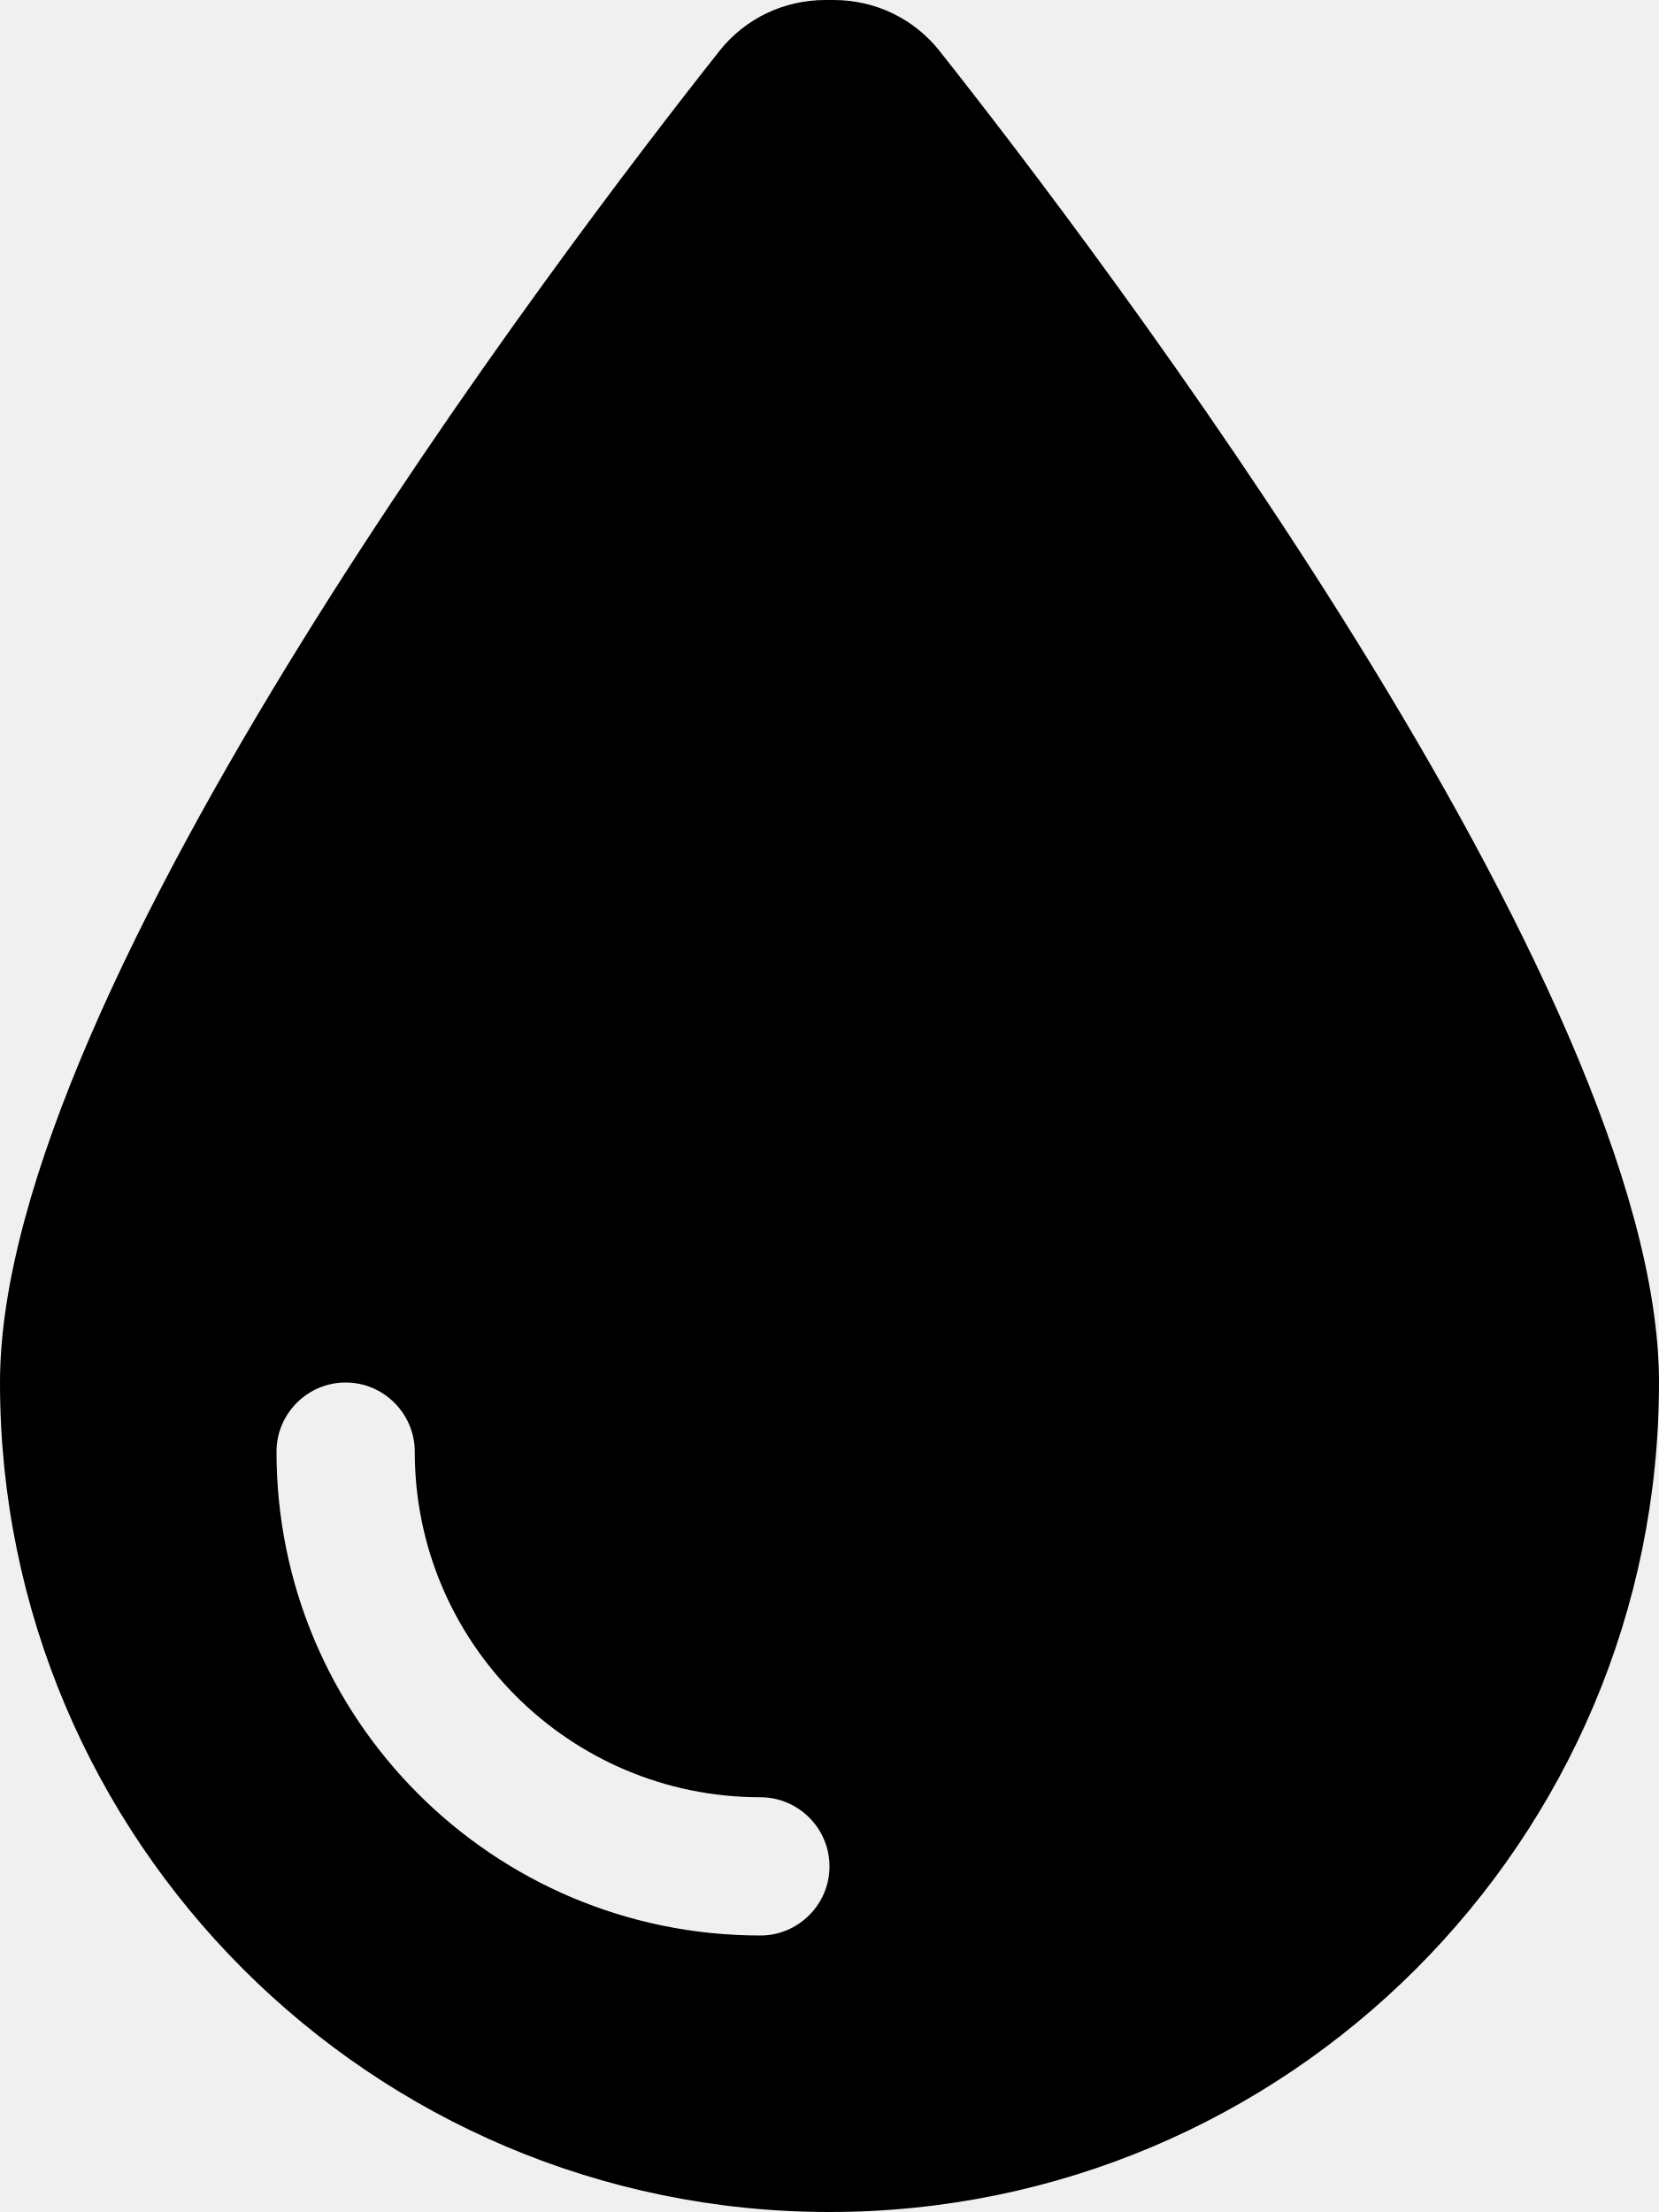
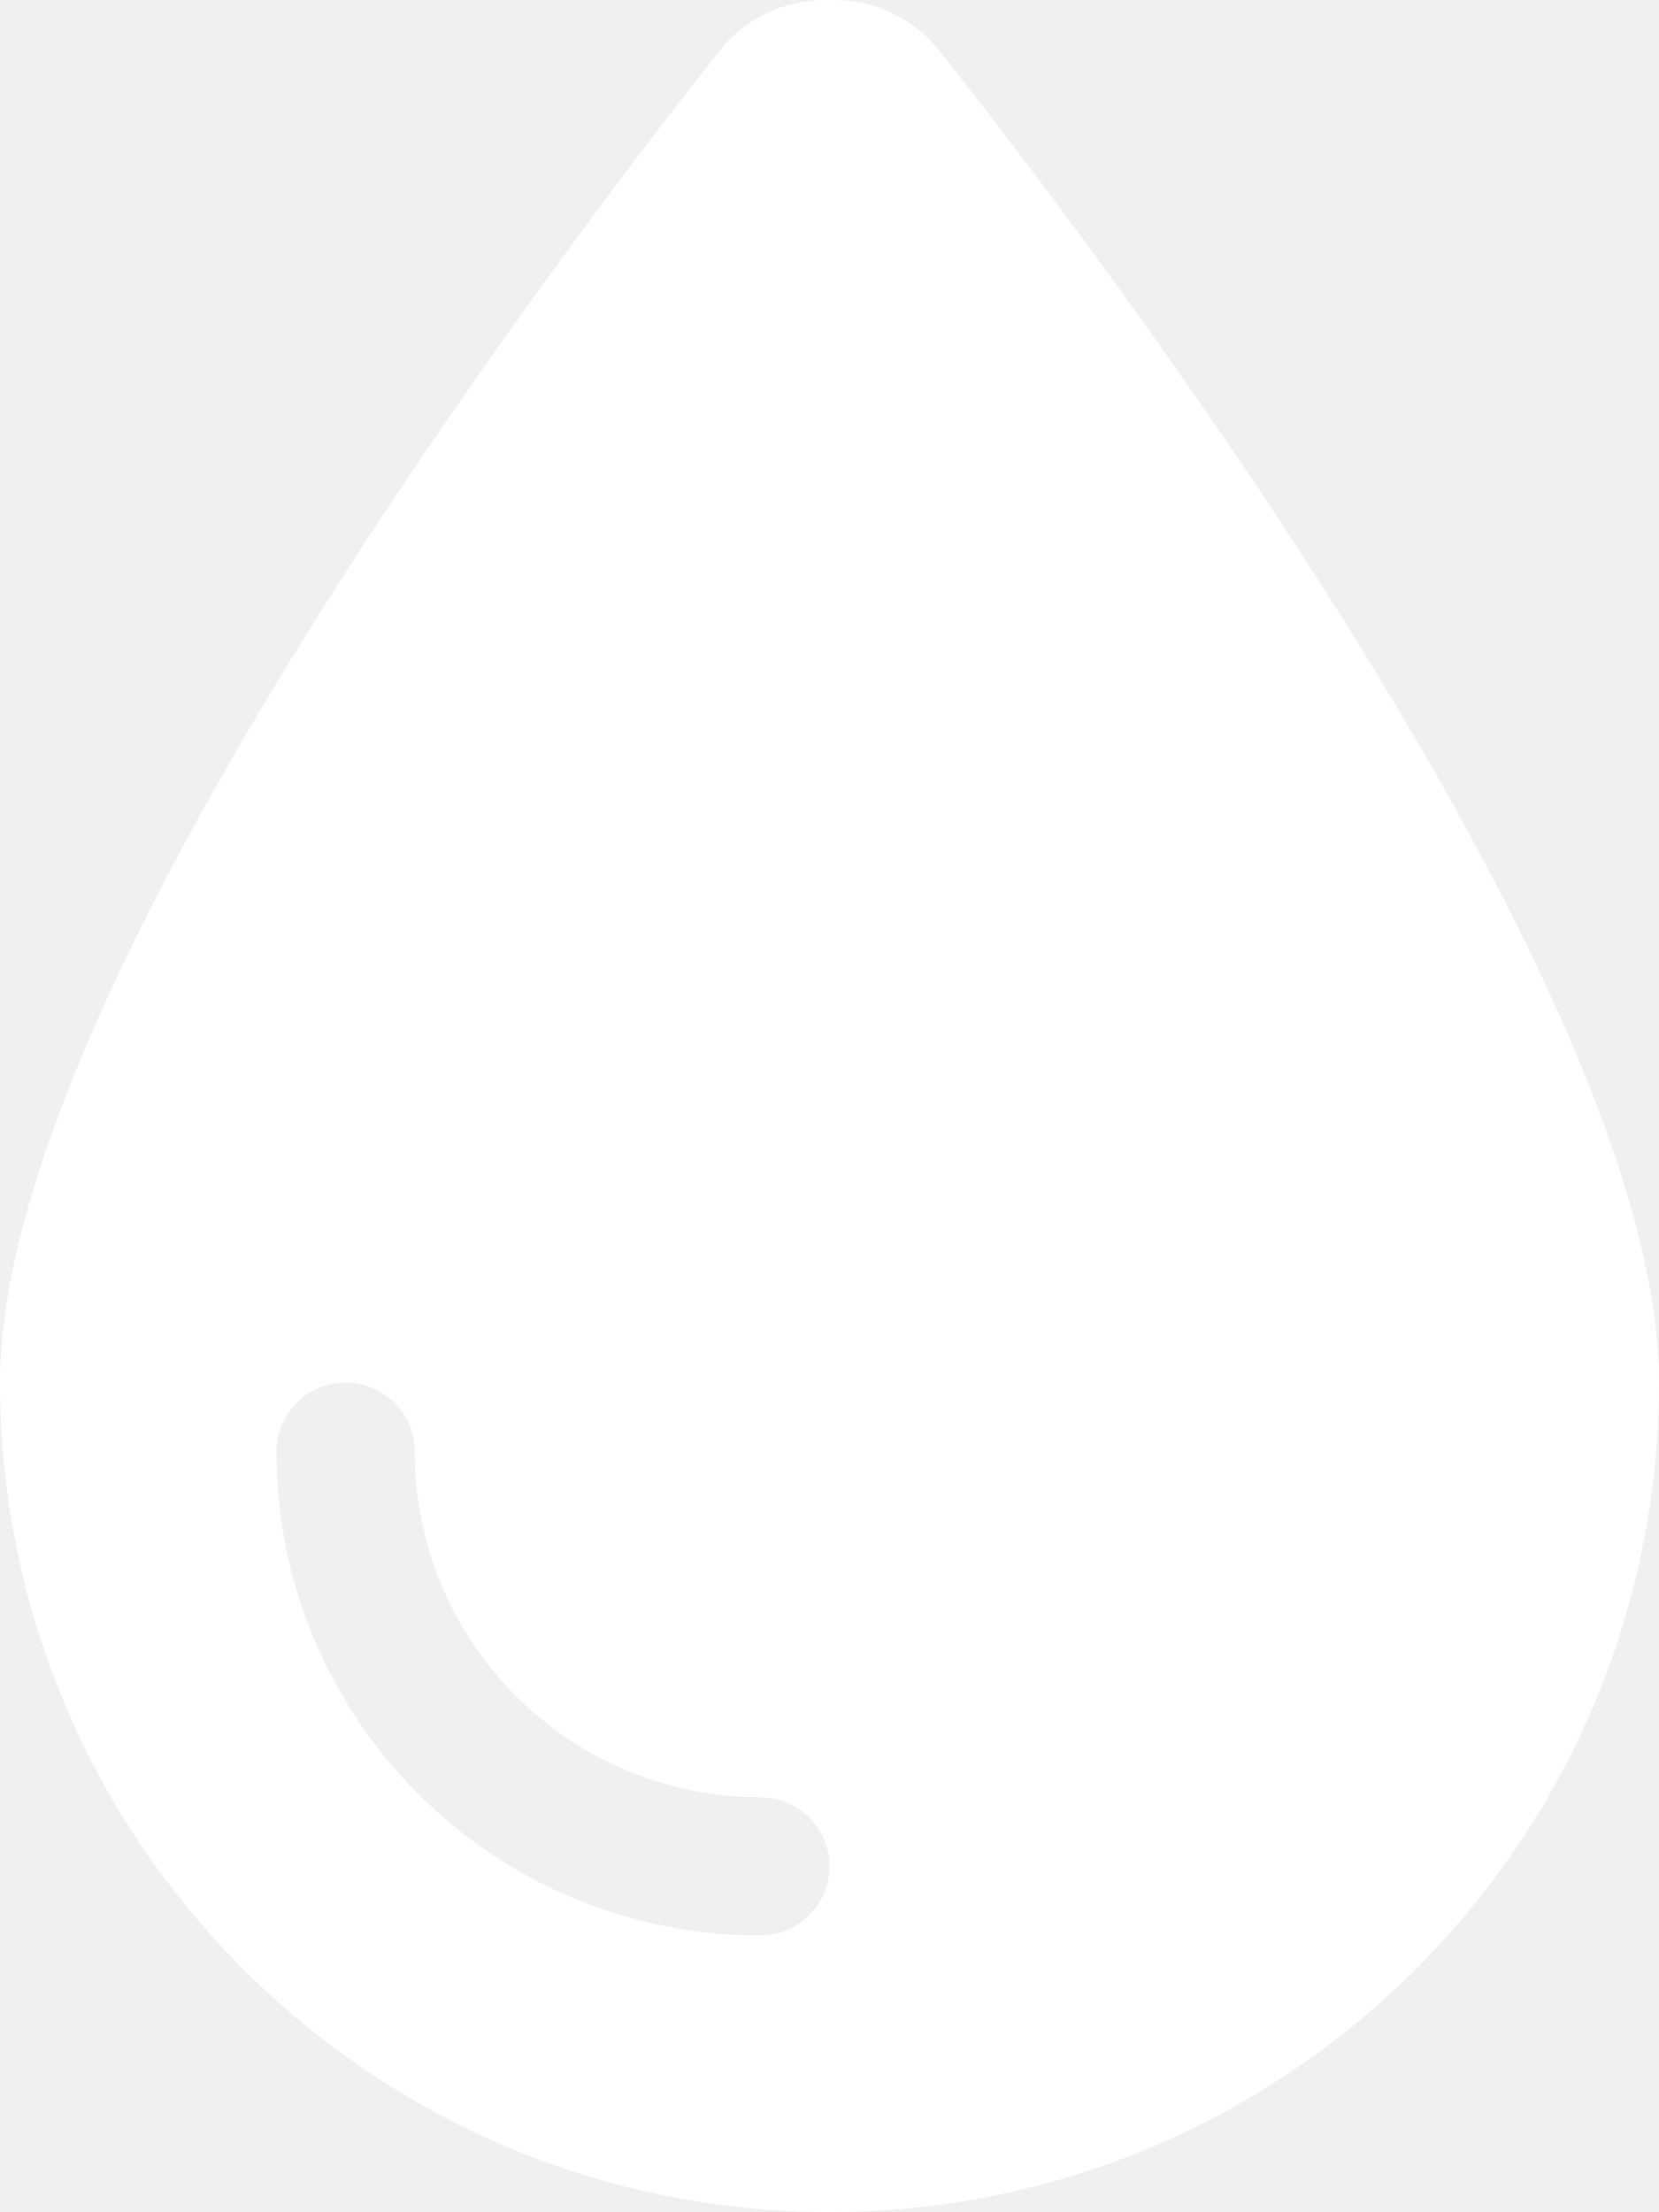
<svg xmlns="http://www.w3.org/2000/svg" viewBox="0 0 384 512">
-   <path d="M192 512C86 512 0 426 0 320C0 228.8 130.2 57.7 166.6 11.7C172.6 4.2 181.5 0 191.1 0l1.8 0c9.6 0 18.5 4.2 24.5 11.7C253.8 57.7 384 228.8 384 320c0 106-86 192-192 192zM96 336c0-8.8-7.2-16-16-16s-16 7.2-16 16c0 61.9 50.1 112 112 112c8.8 0 16-7.2 16-16s-7.2-16-16-16c-44.2 0-80-35.8-80-80z" />
+   <path fill="#fff" d="M192 512C86 512 0 426 0 320C0 228.8 130.2 57.7 166.6 11.7C172.6 4.2 181.5 0 191.1 0l1.8 0c9.6 0 18.5 4.2 24.5 11.7C253.8 57.7 384 228.8 384 320c0 106-86 192-192 192zM96 336c0-8.8-7.2-16-16-16s-16 7.2-16 16c0 61.9 50.1 112 112 112c8.8 0 16-7.2 16-16s-7.2-16-16-16c-44.2 0-80-35.8-80-80z" />
</svg>
